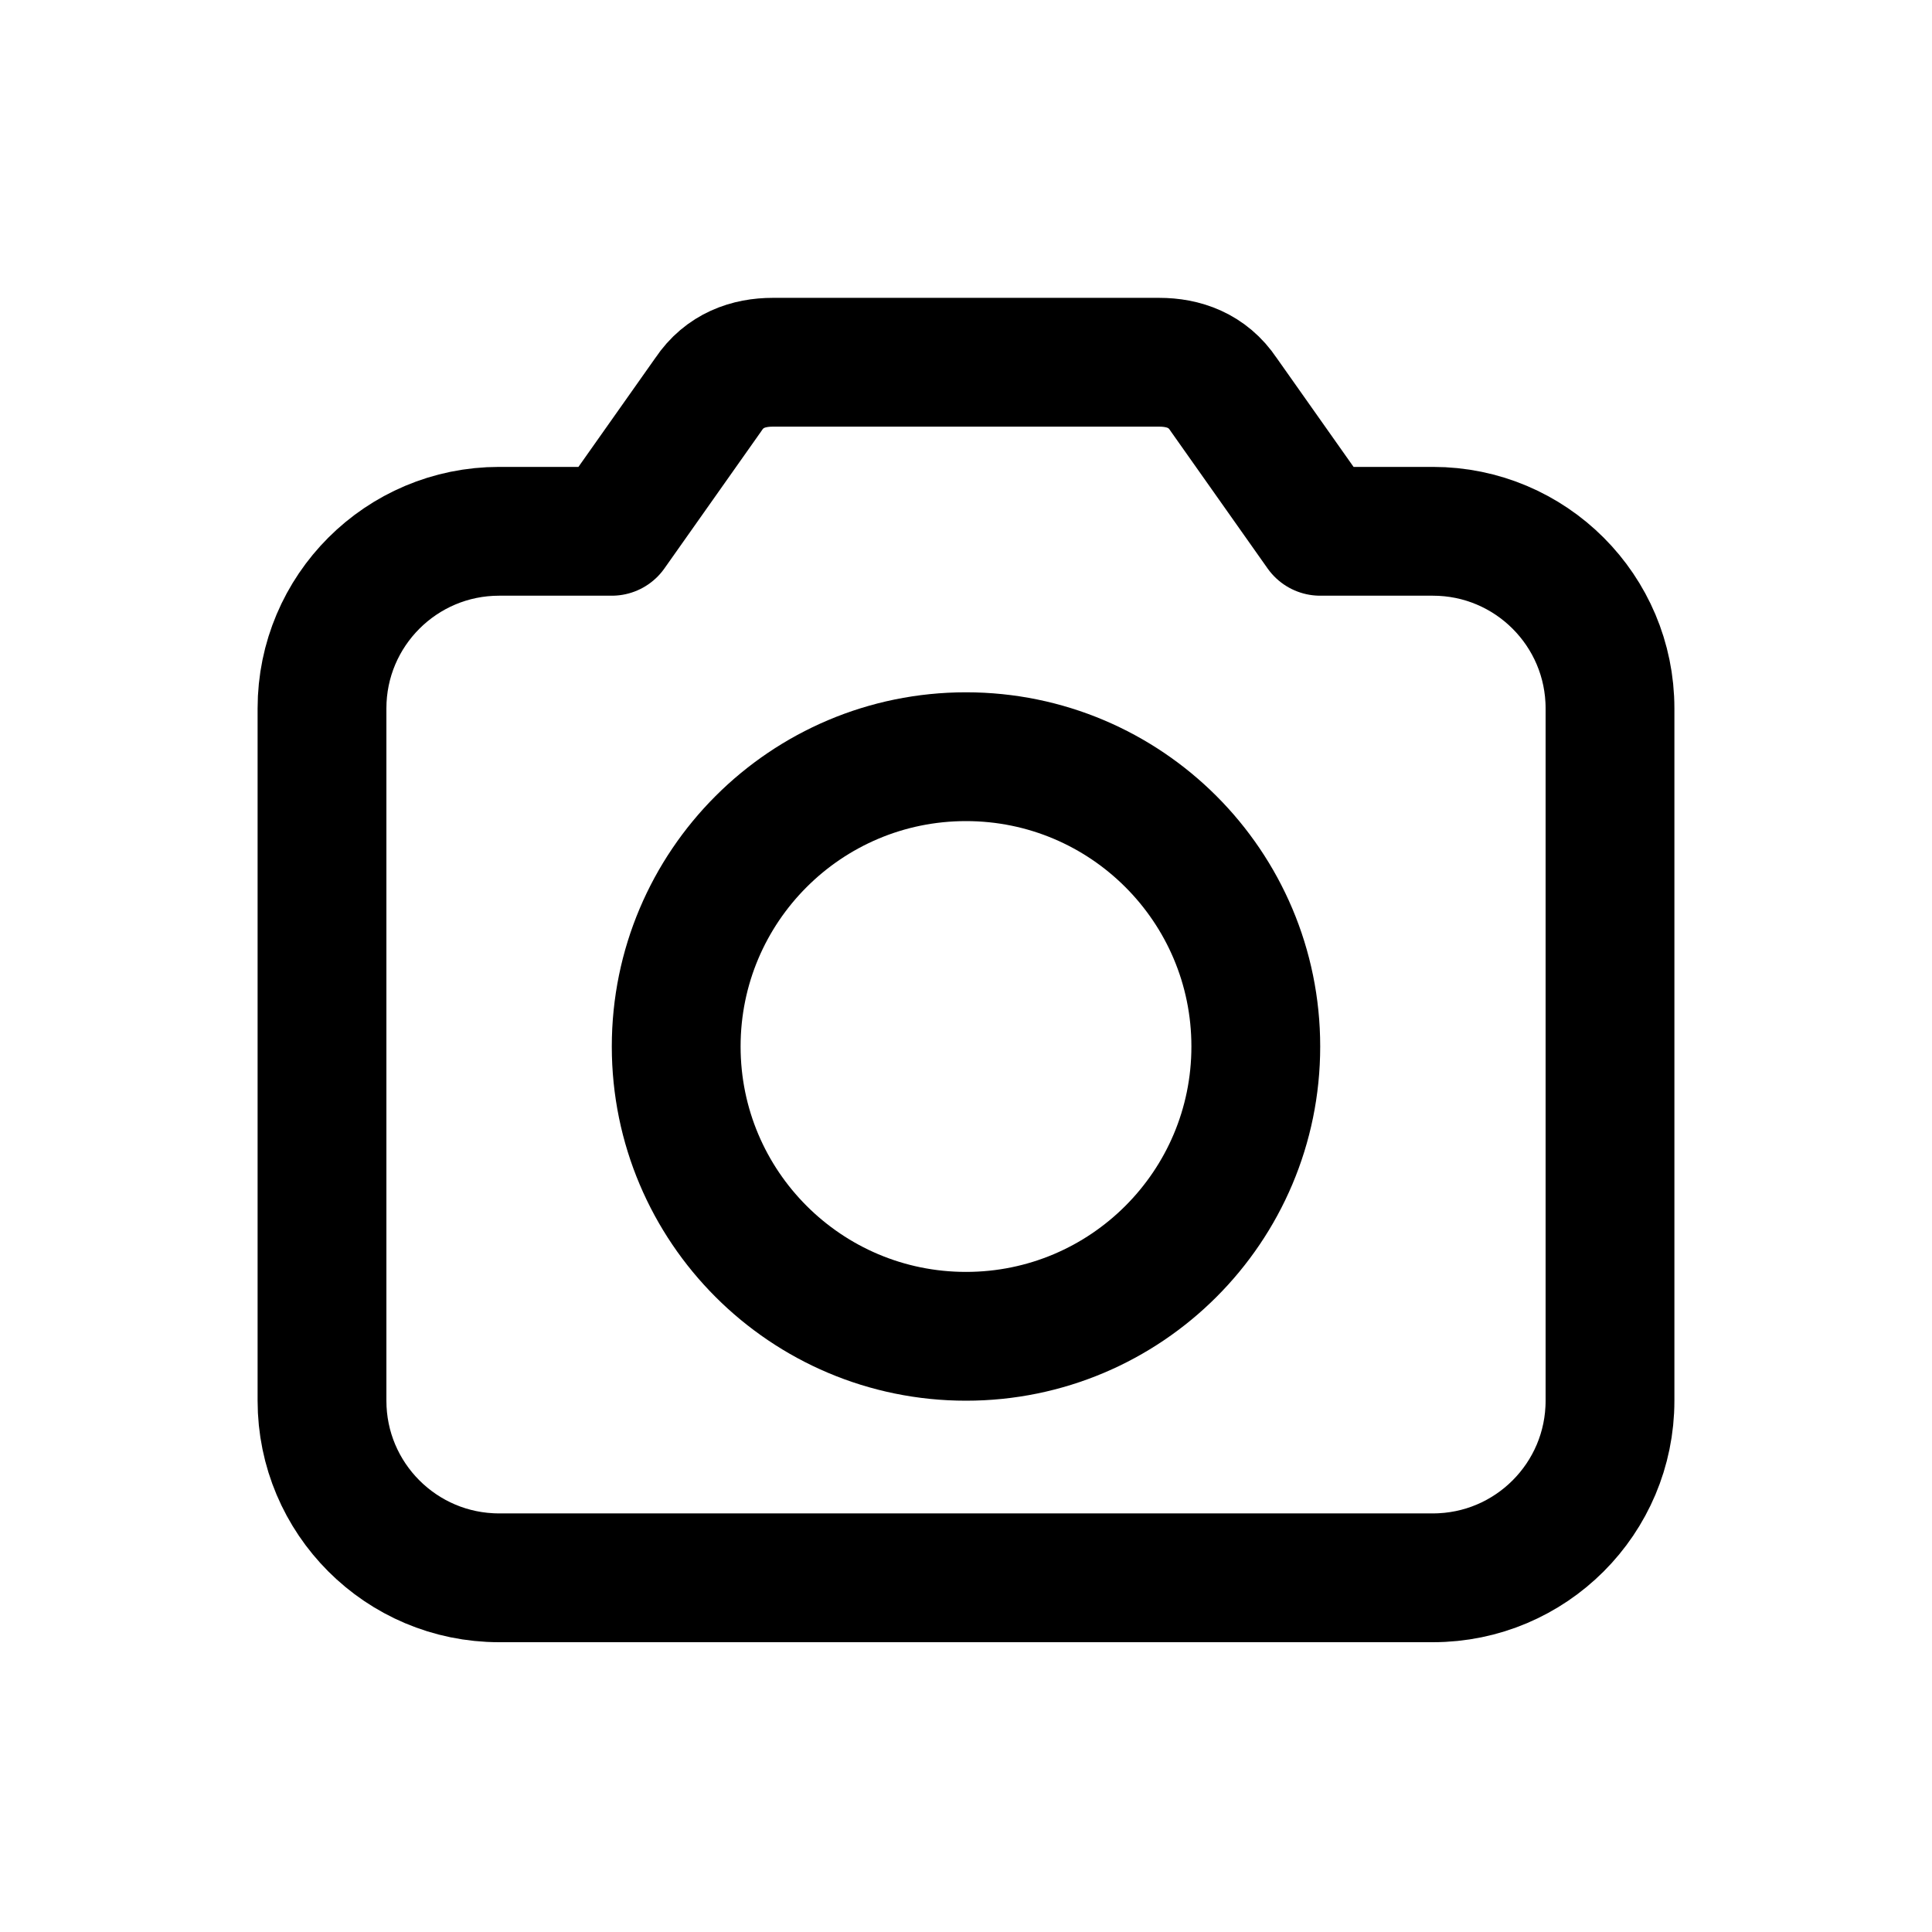
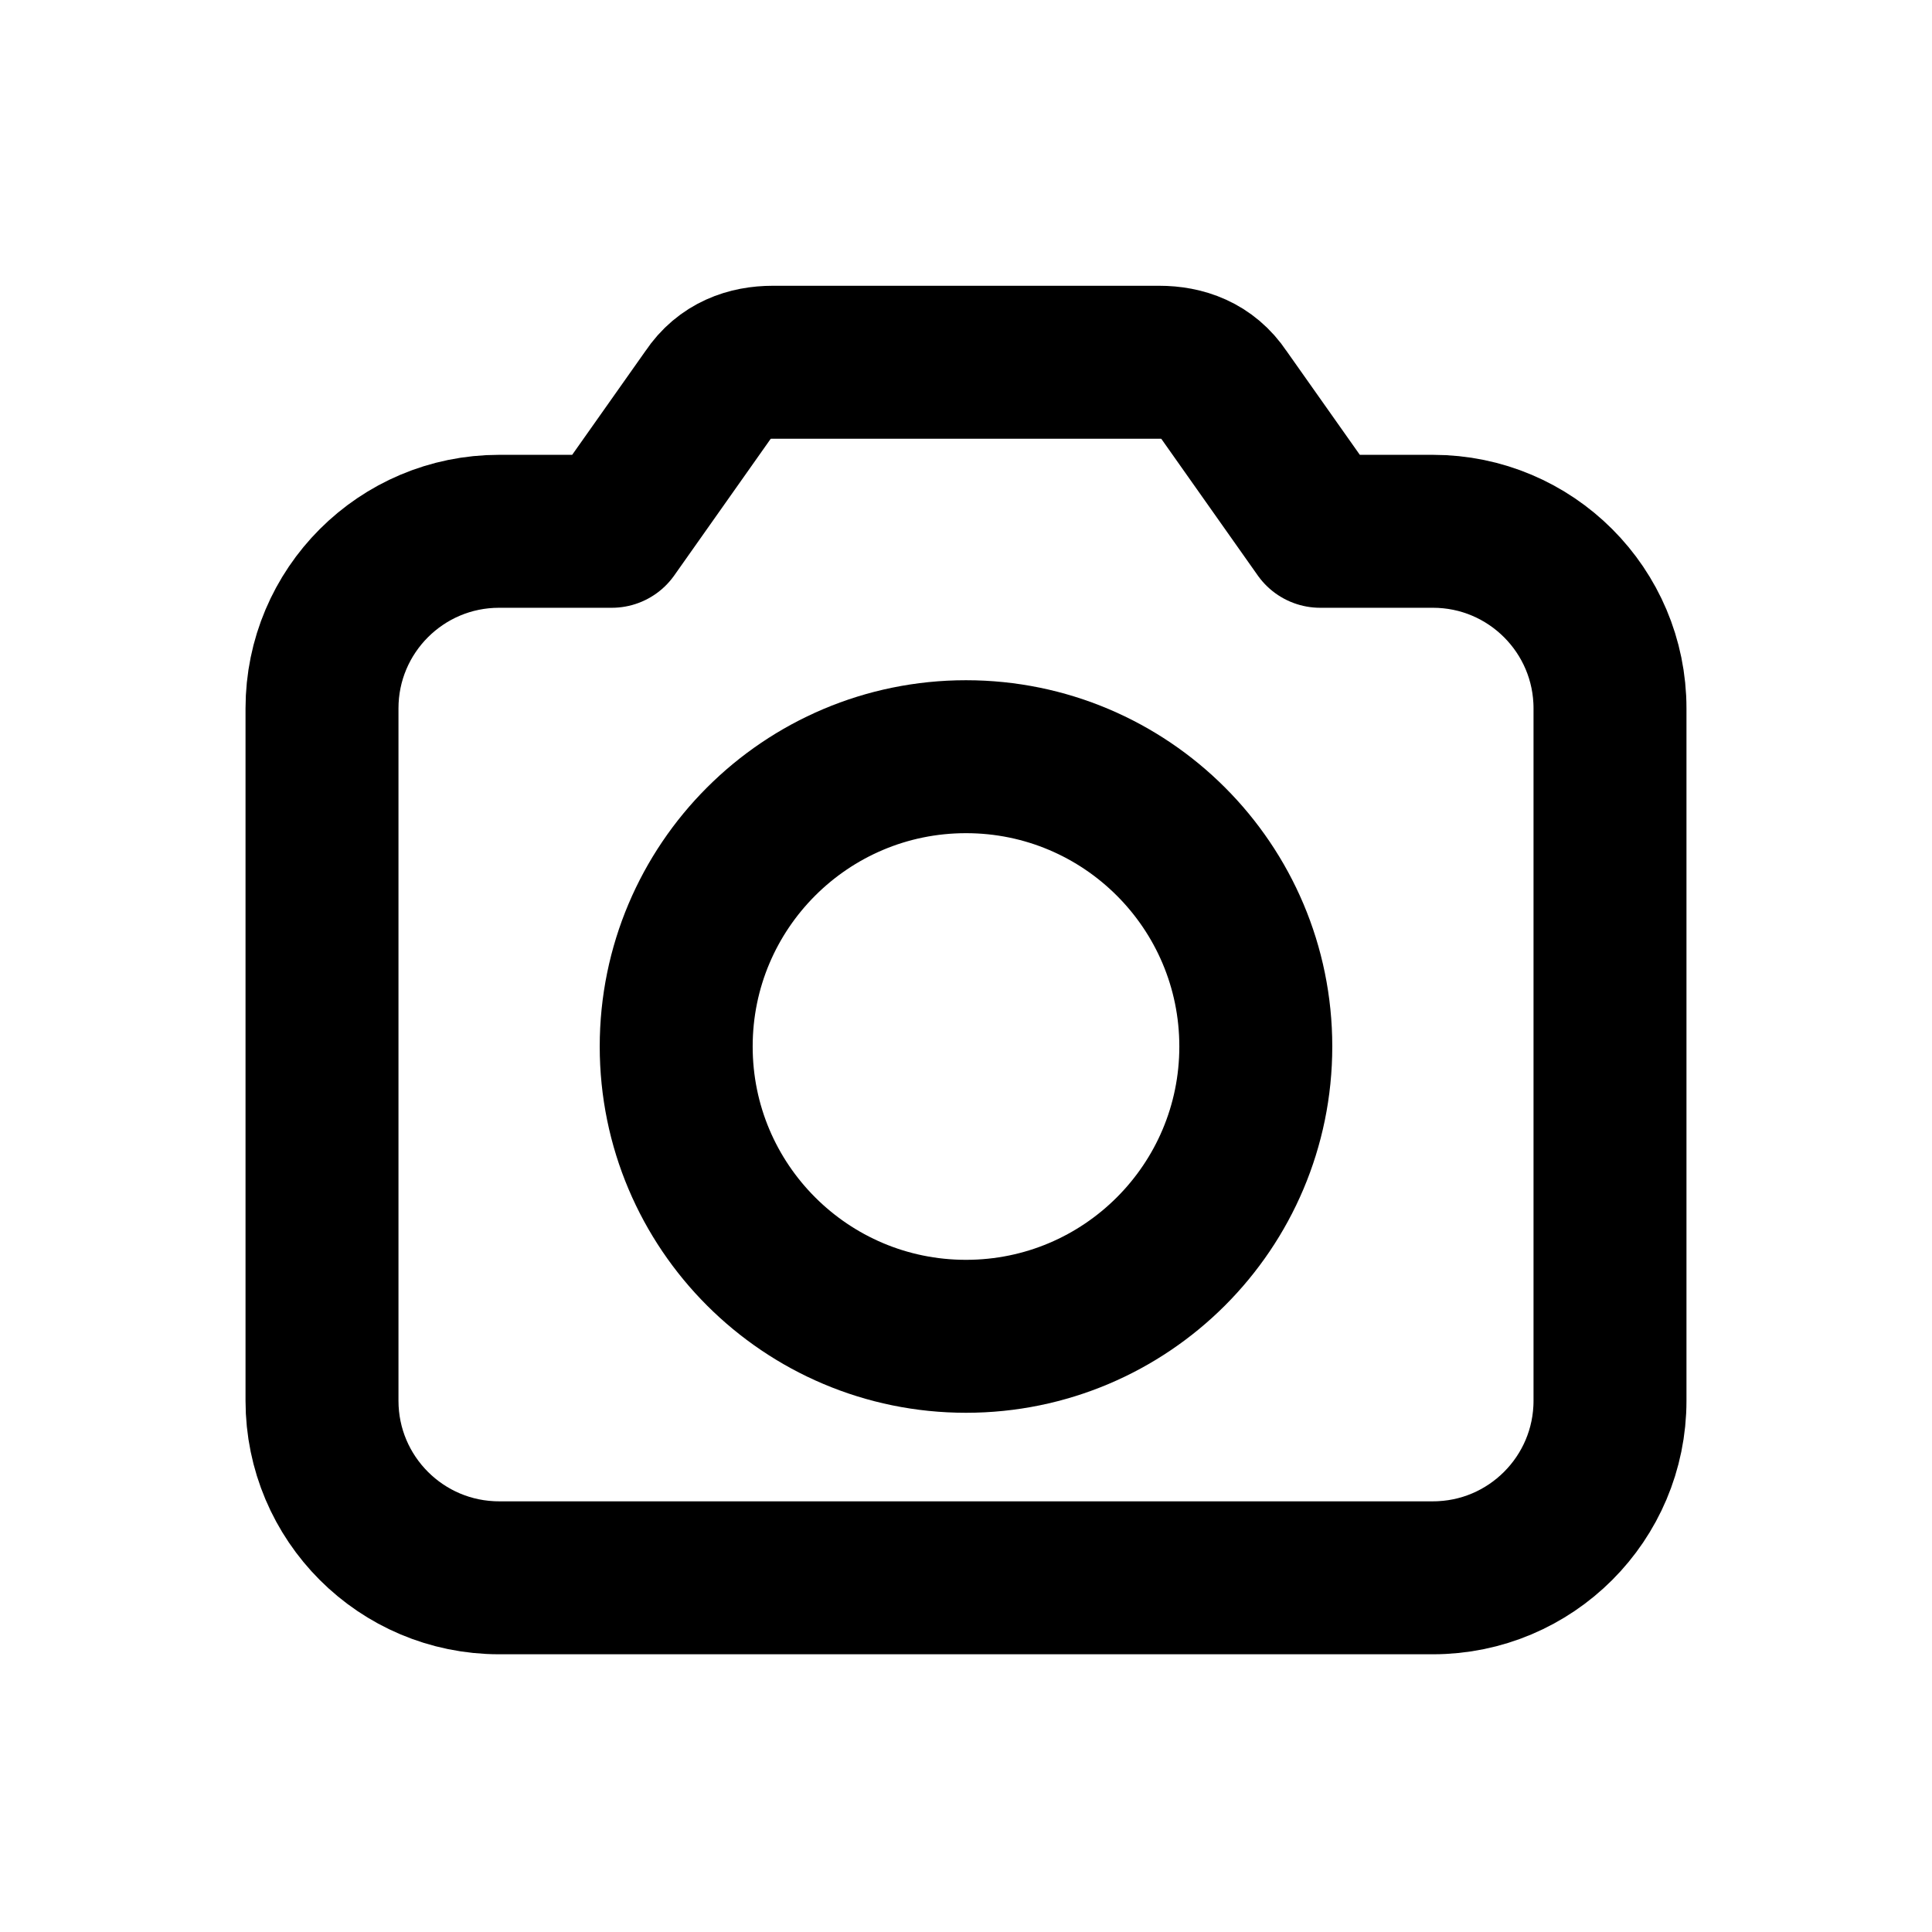
- <svg xmlns="http://www.w3.org/2000/svg" viewBox="0 0 24 24" width="24" height="24" fill="none" stroke="currentColor" stroke-width="1.6" stroke-linecap="round" stroke-linejoin="round">
+ <svg xmlns="http://www.w3.org/2000/svg" viewBox="0 0 24 24" width="24" height="24" fill="none" stroke="currentColor" stroke-width="1.9" stroke-linecap="round" stroke-linejoin="round">
  <path d="M4 8.8A2.2 2.2 0 0 1 6.2 6.6h1.4l1.2-1.7c.2-.3.5-.4.8-.4h4.8c.3 0 .6.1.8.4l1.2 1.7h1.4A2.2 2.2 0 0 1 20 8.8v8.6a2.2 2.2 0 0 1-2.2 2.2H6.2A2.2 2.2 0 0 1 4 17.4Z" />
  <circle cx="12" cy="13" r="3.6" />
</svg>
